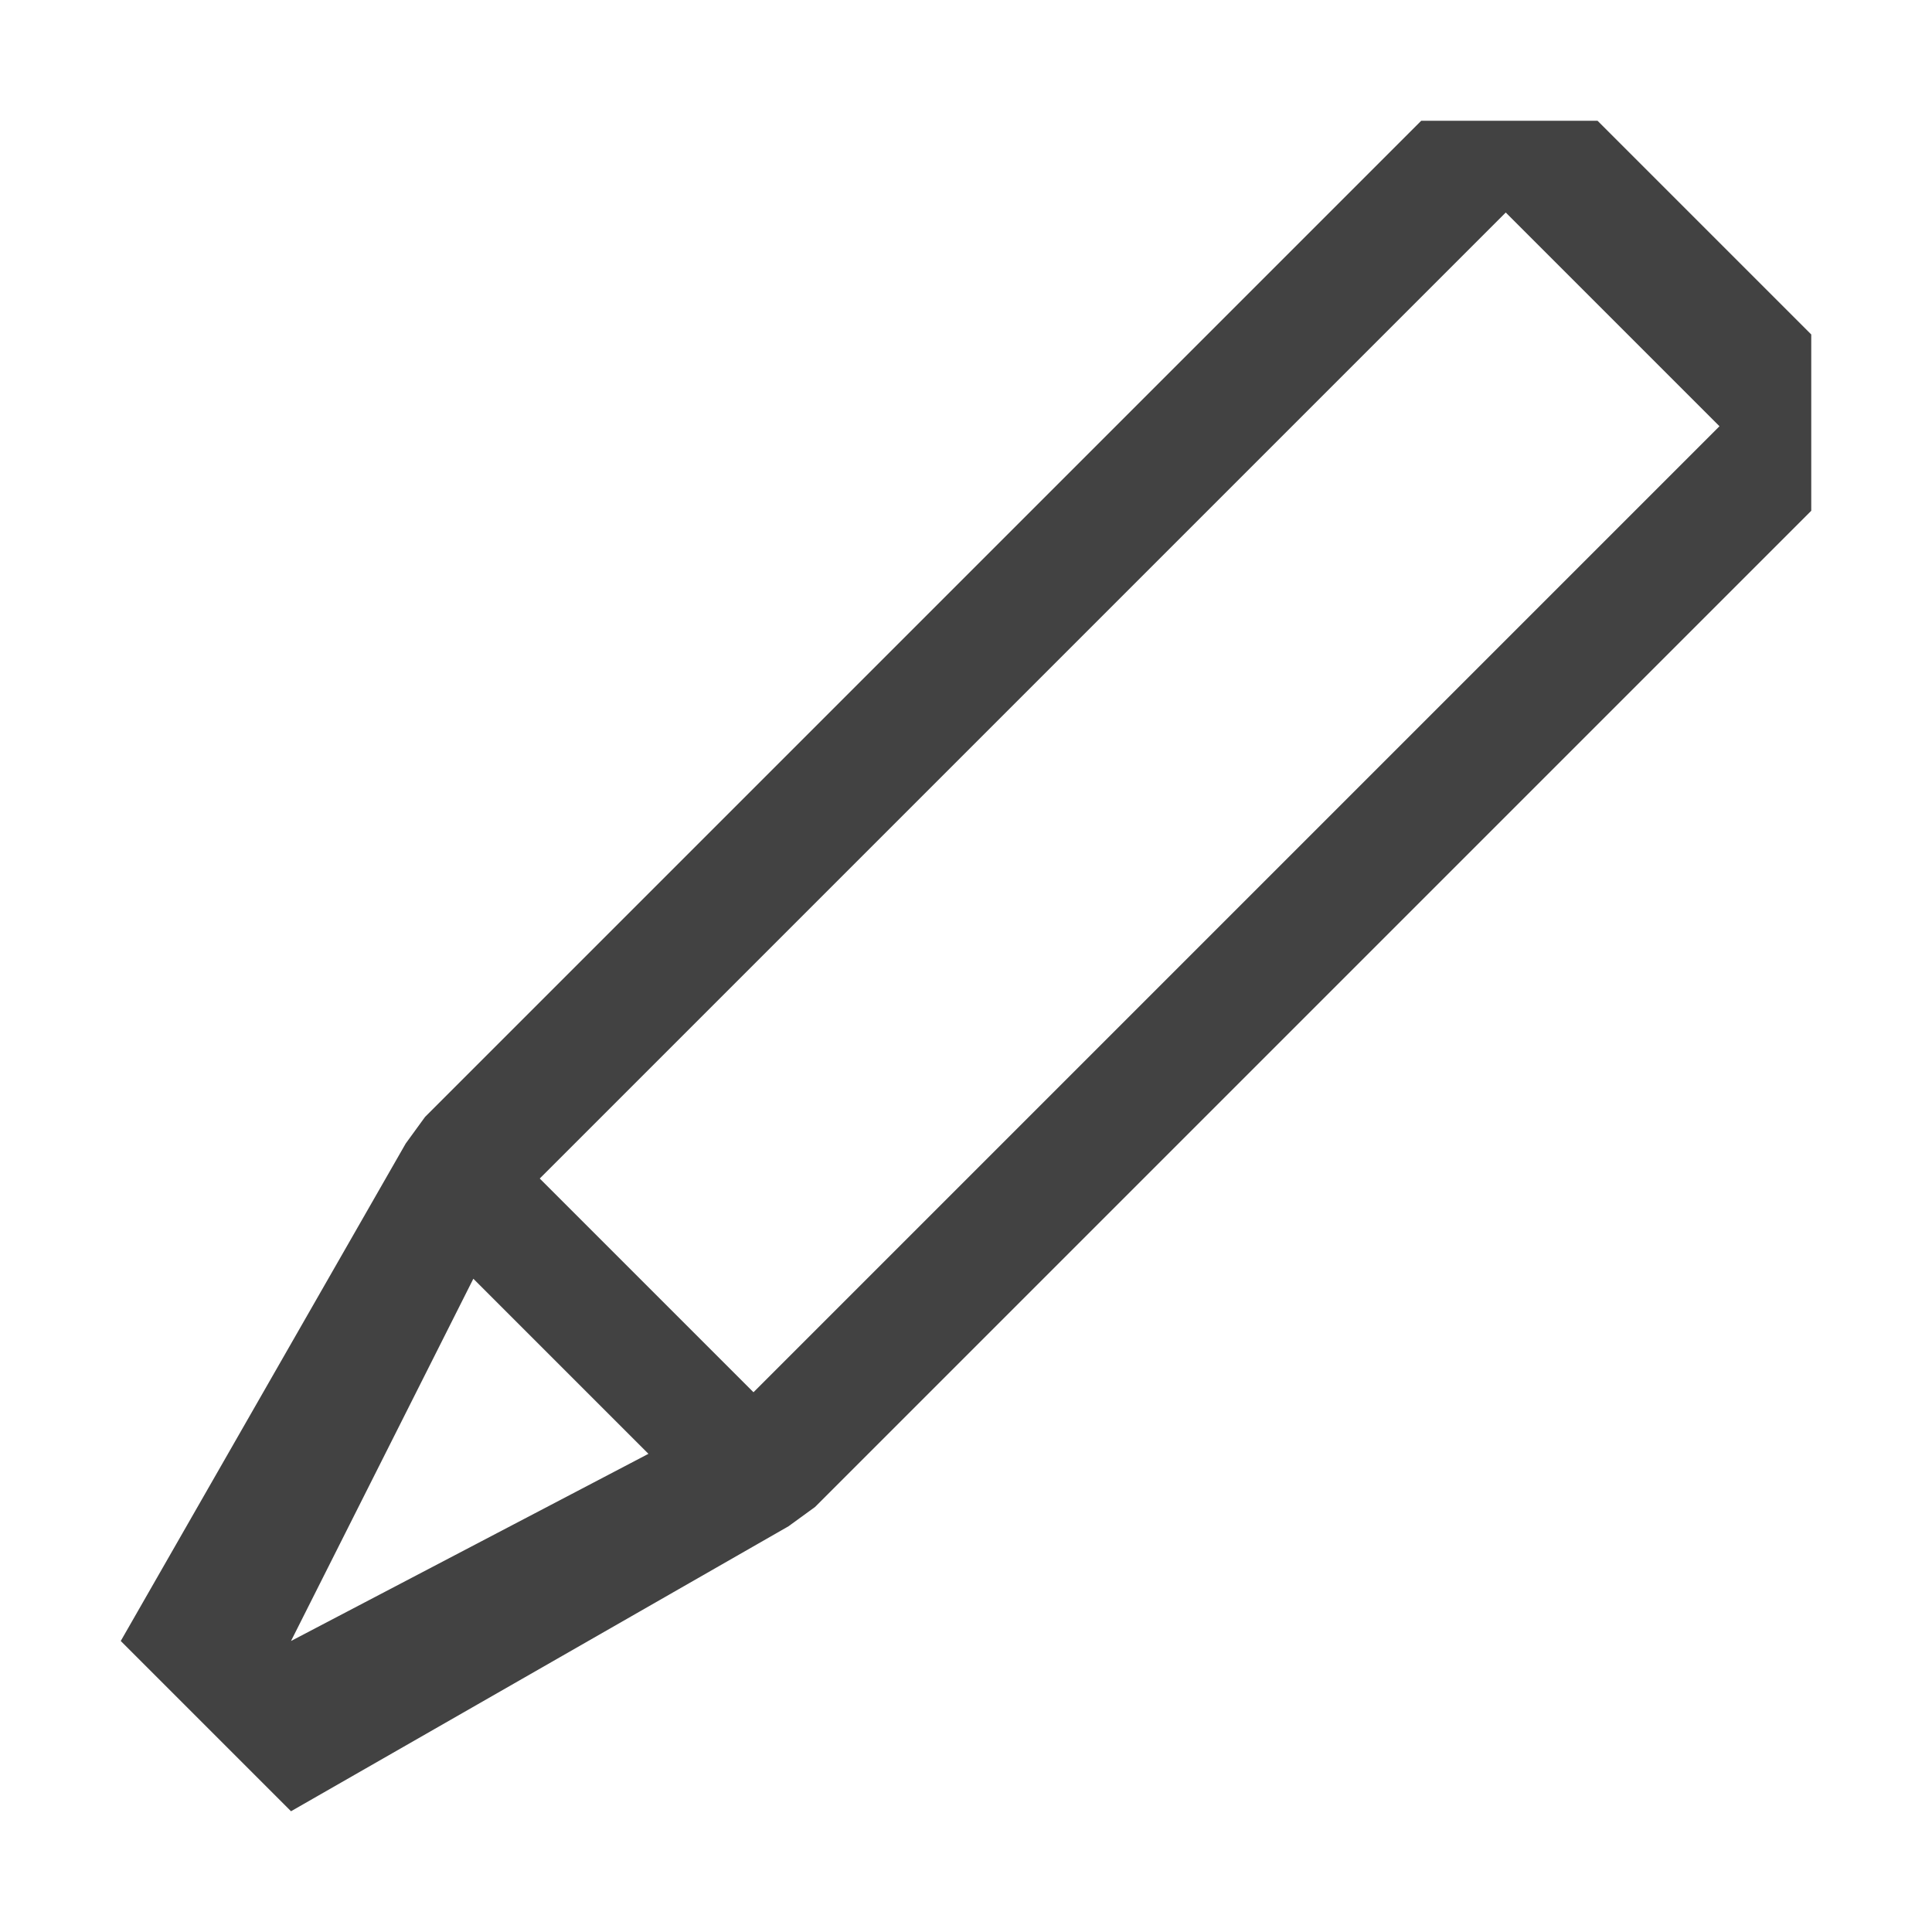
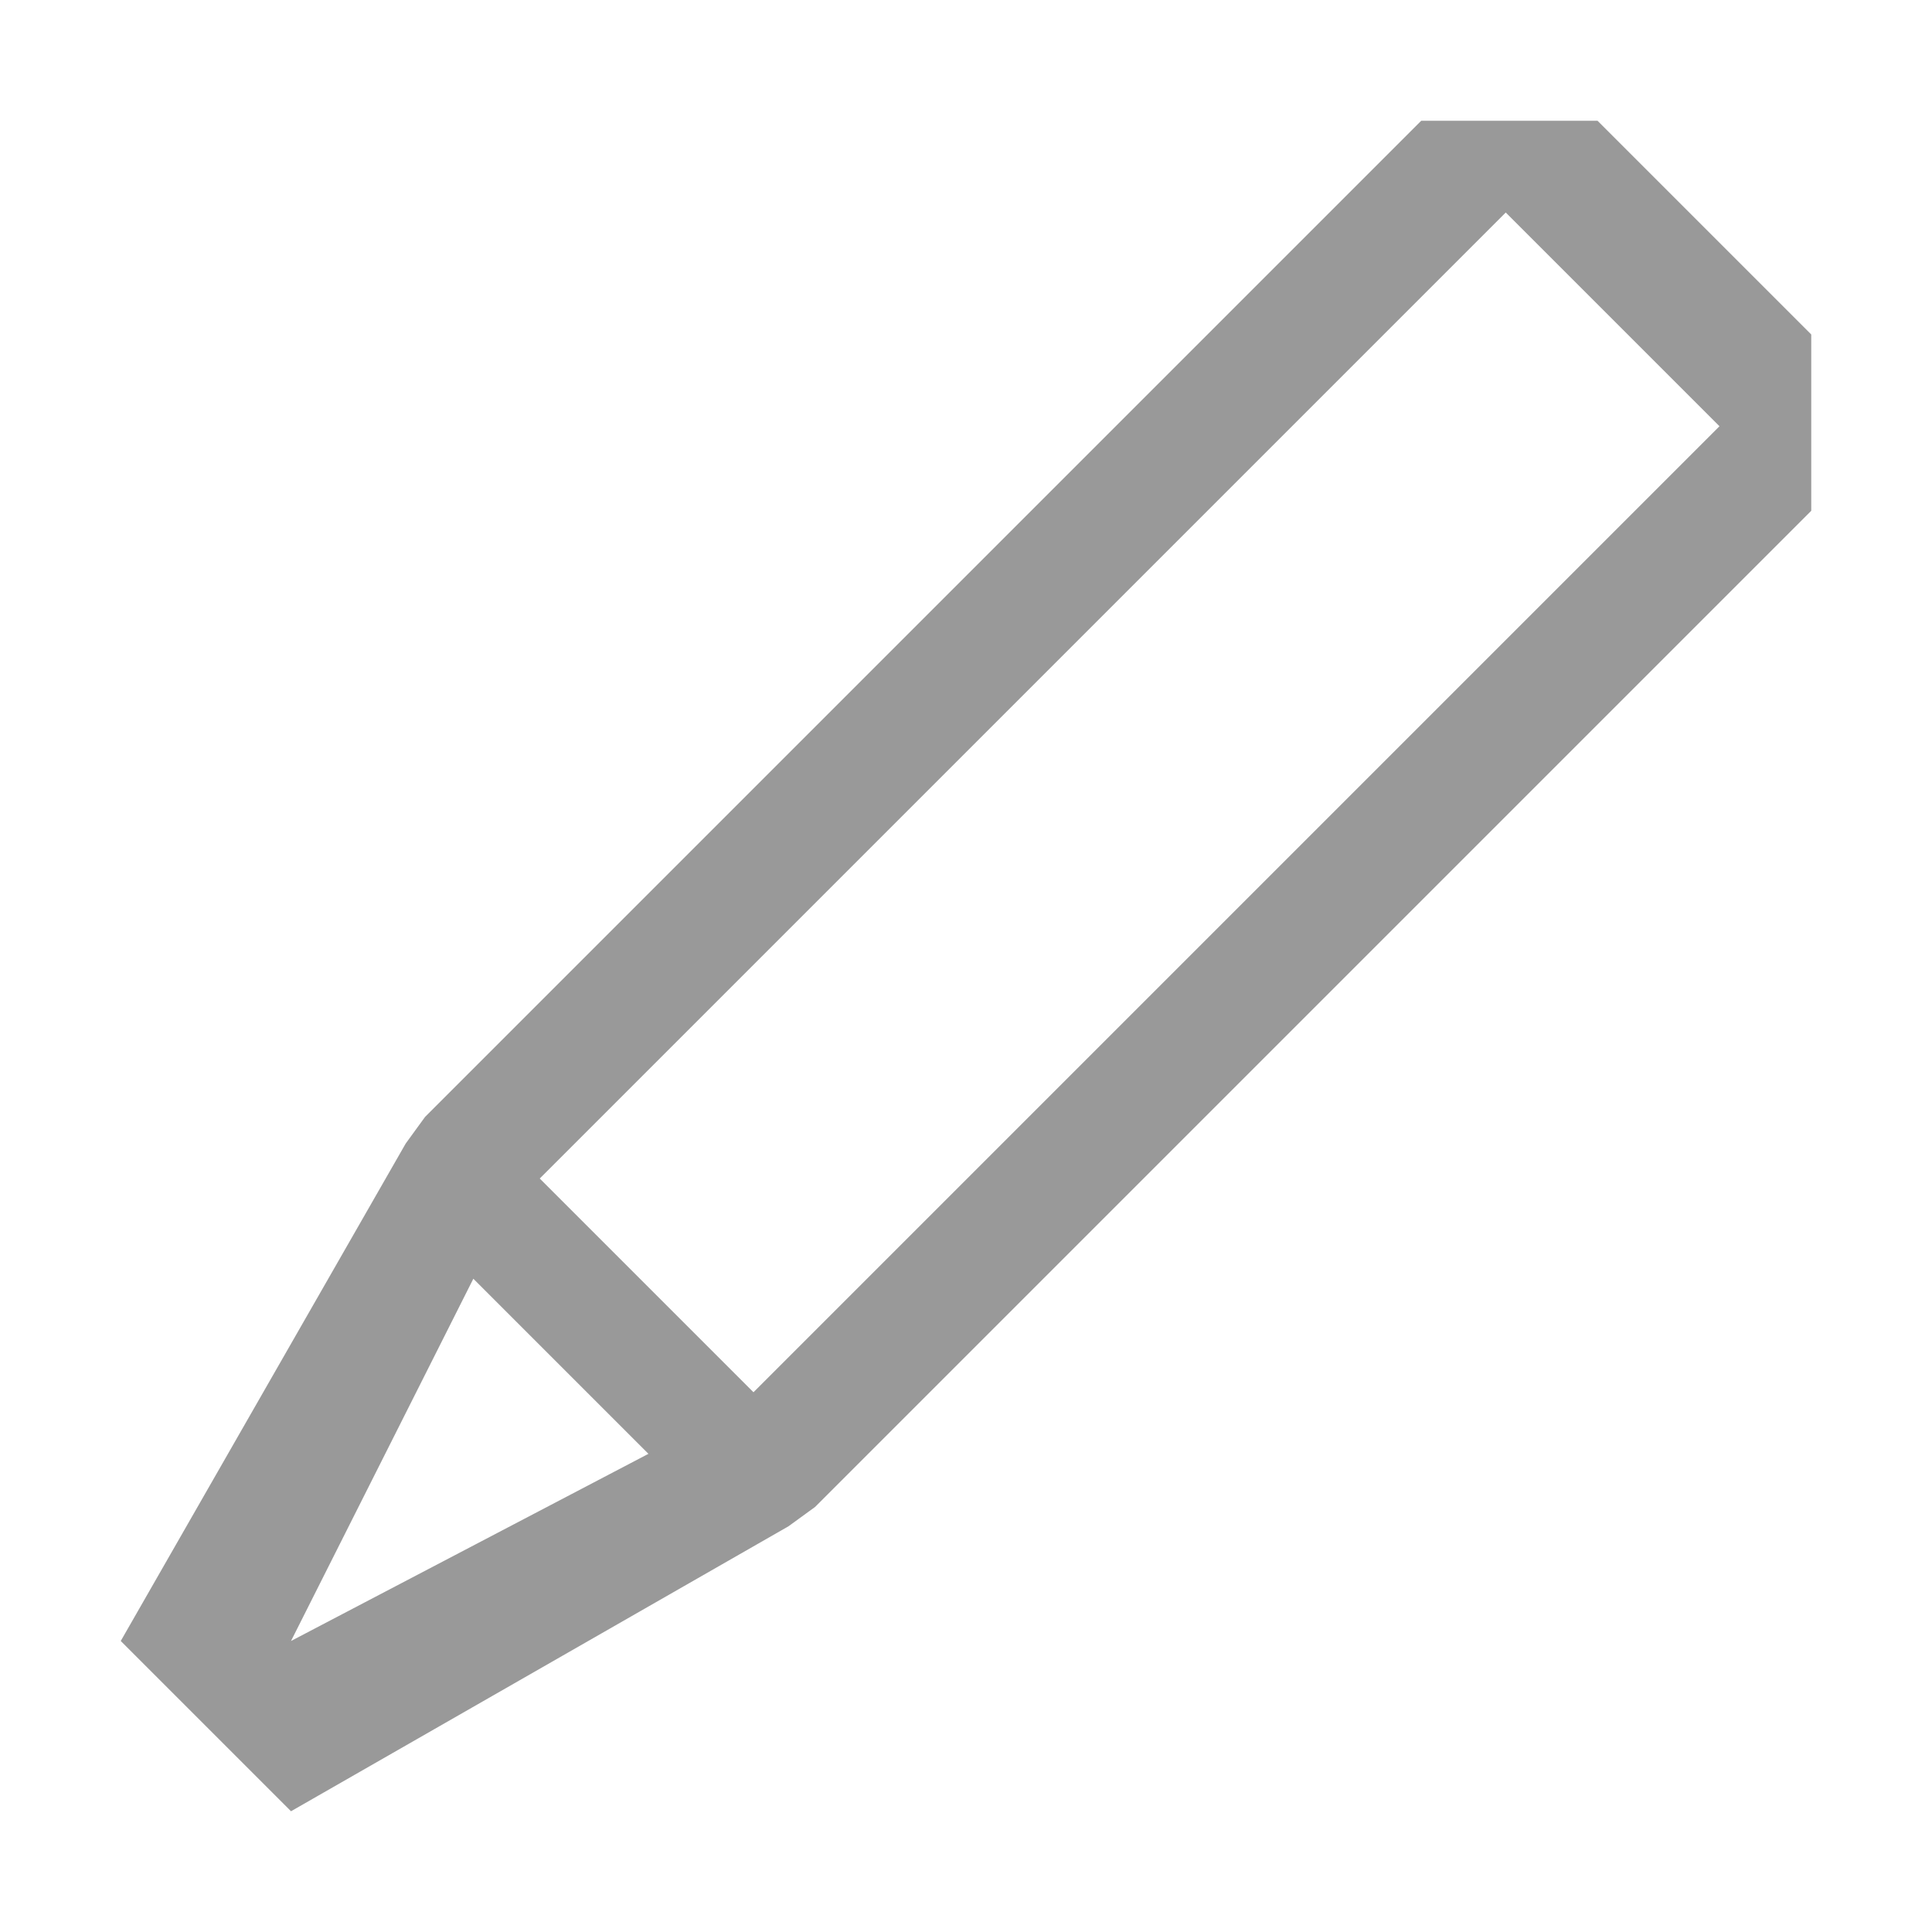
<svg xmlns="http://www.w3.org/2000/svg" width="16" height="16" viewBox="0 0 16 16" fill="none">
-   <path d="M13.23 1H11.77L3.52 9.25L3.36 9.47L1 13.59L2.41 15L6.53 12.64L6.75 12.48L15 4.23V2.77L13.23 1ZM2.41 13.59L3.92 10.59L5.37 12.04L2.41 13.59ZM6.24 11.53L4.47 9.76L12.47 1.76L14.24 3.53L6.24 11.53Z" fill="#424242" />
+   <path d="M13.23 1H11.77L3.52 9.25L3.36 9.47L1 13.59L2.41 15L6.53 12.64L6.75 12.48L15 4.23V2.77L13.23 1ZM2.41 13.59L3.92 10.59L5.37 12.04L2.41 13.59ZM6.24 11.53L4.47 9.76L12.47 1.76L14.24 3.53L6.24 11.53Z" fill="#999999" />
</svg>
